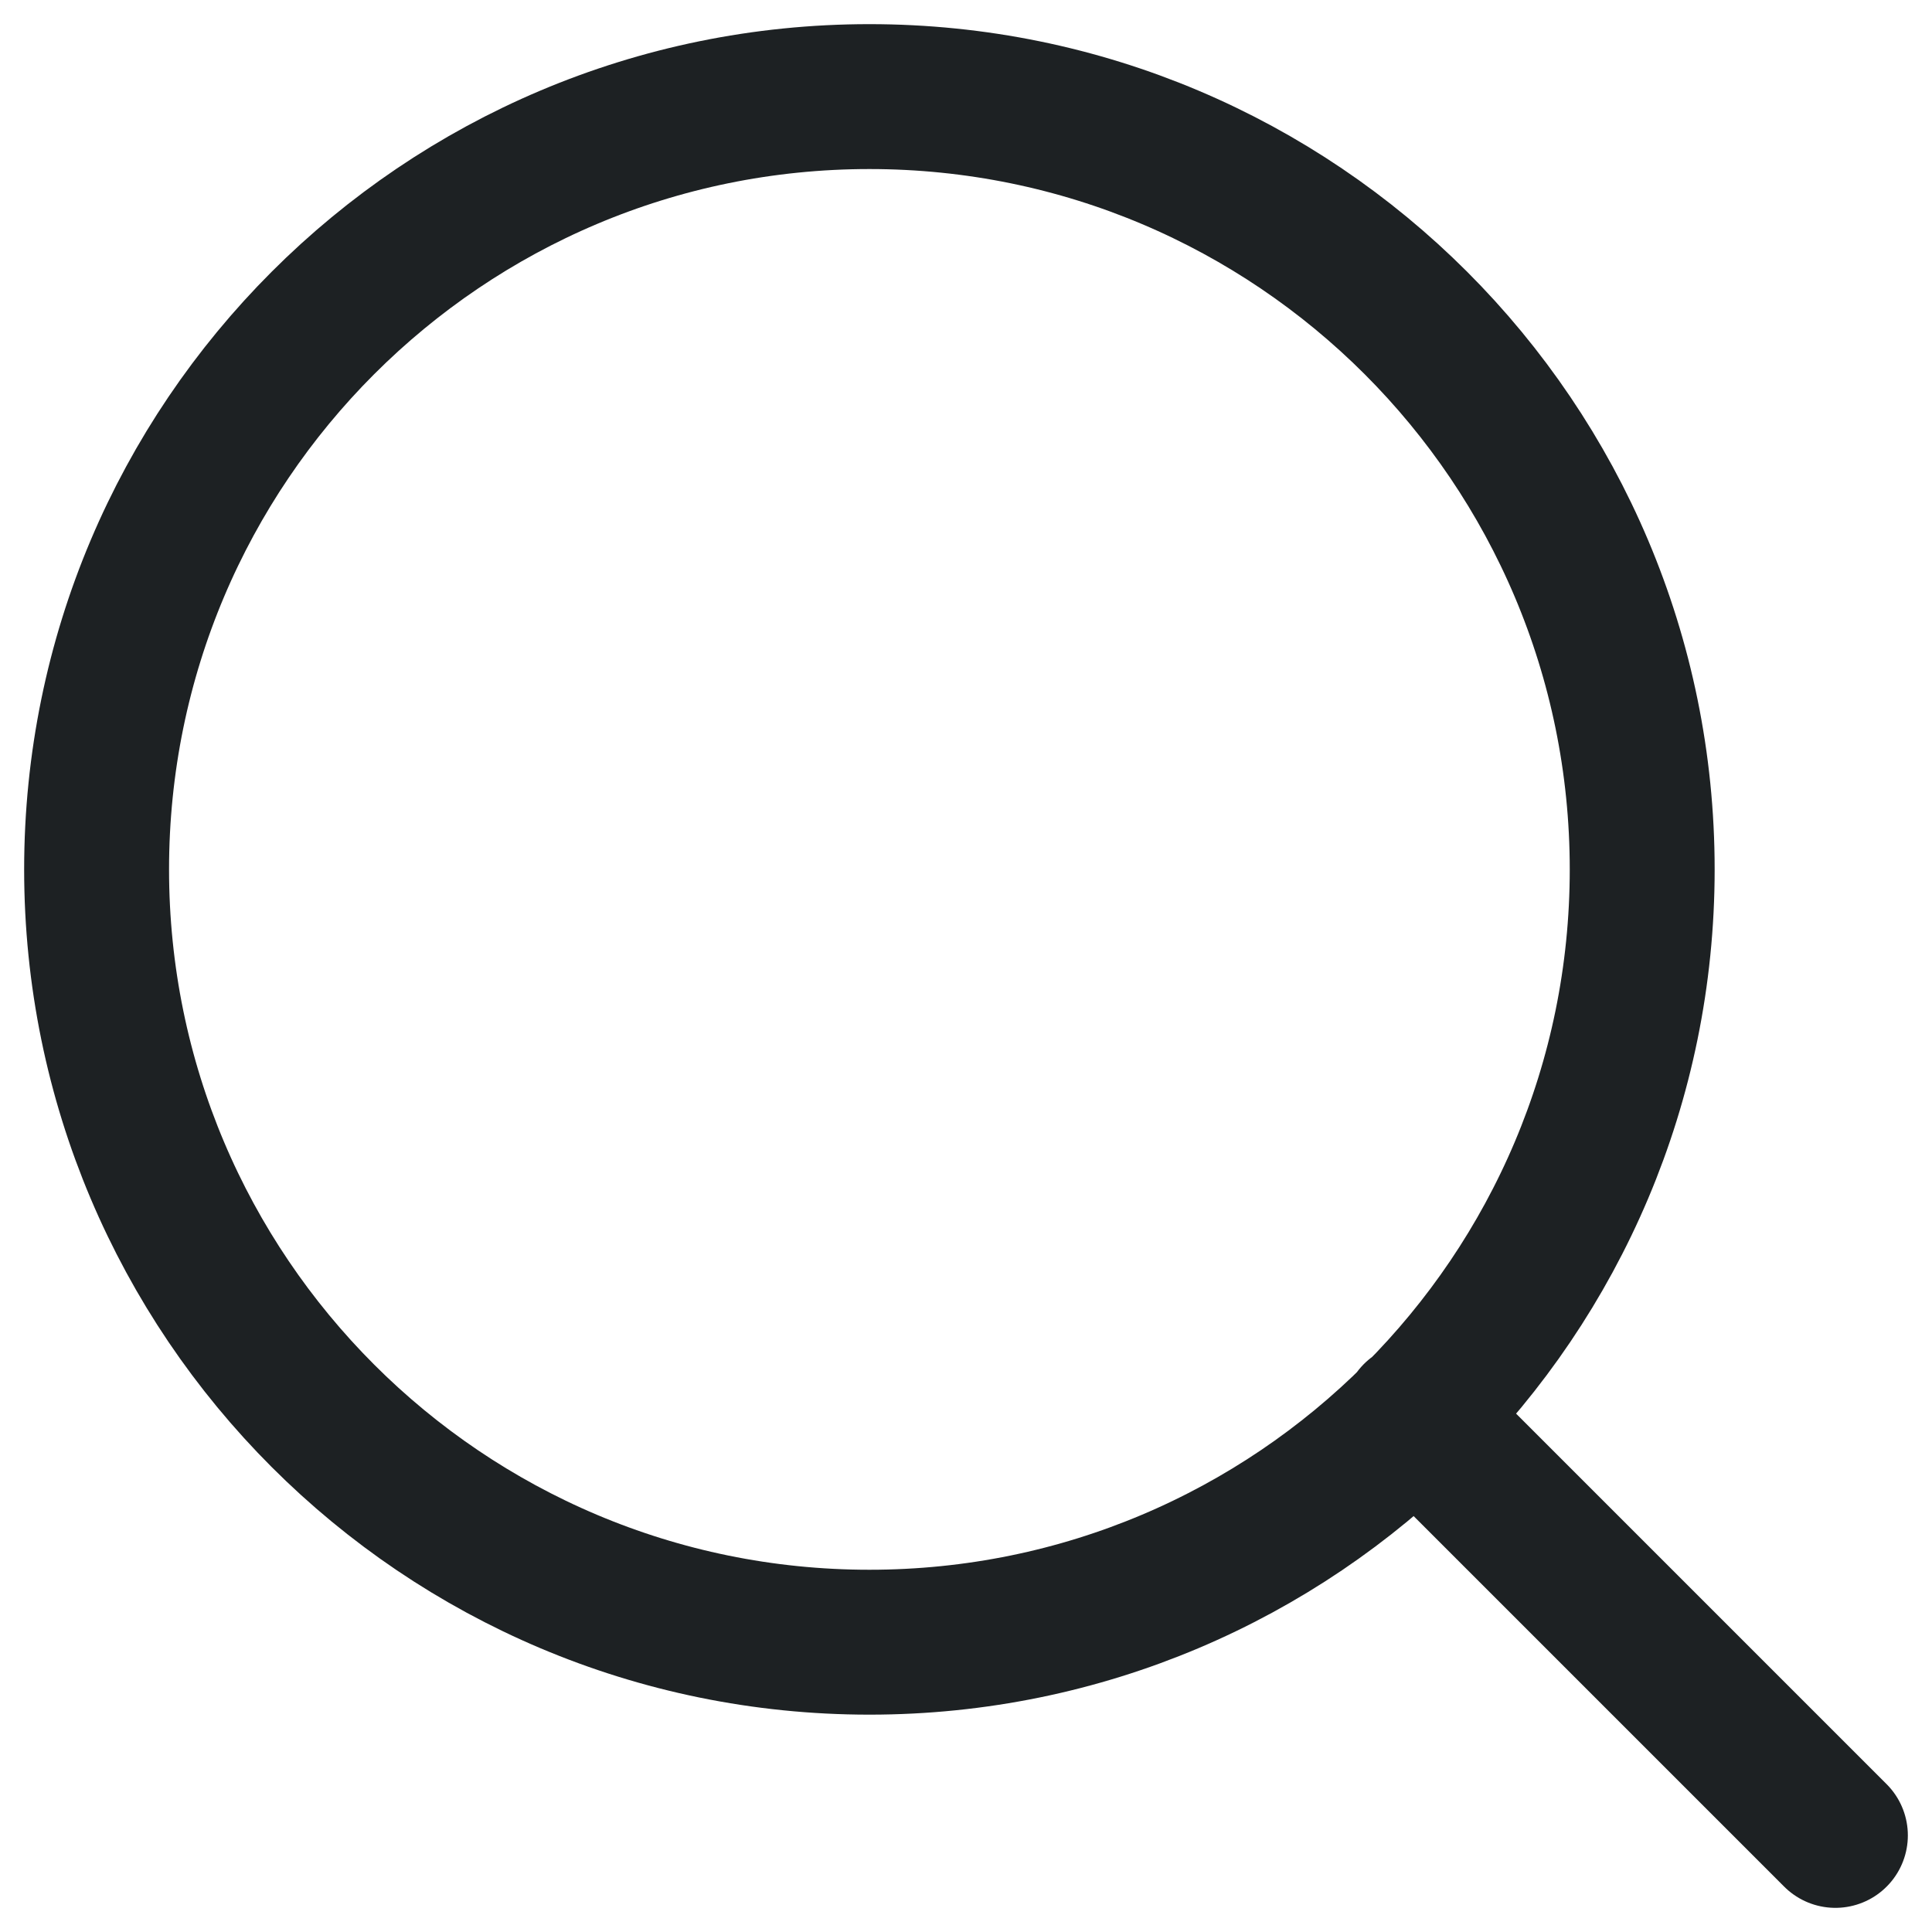
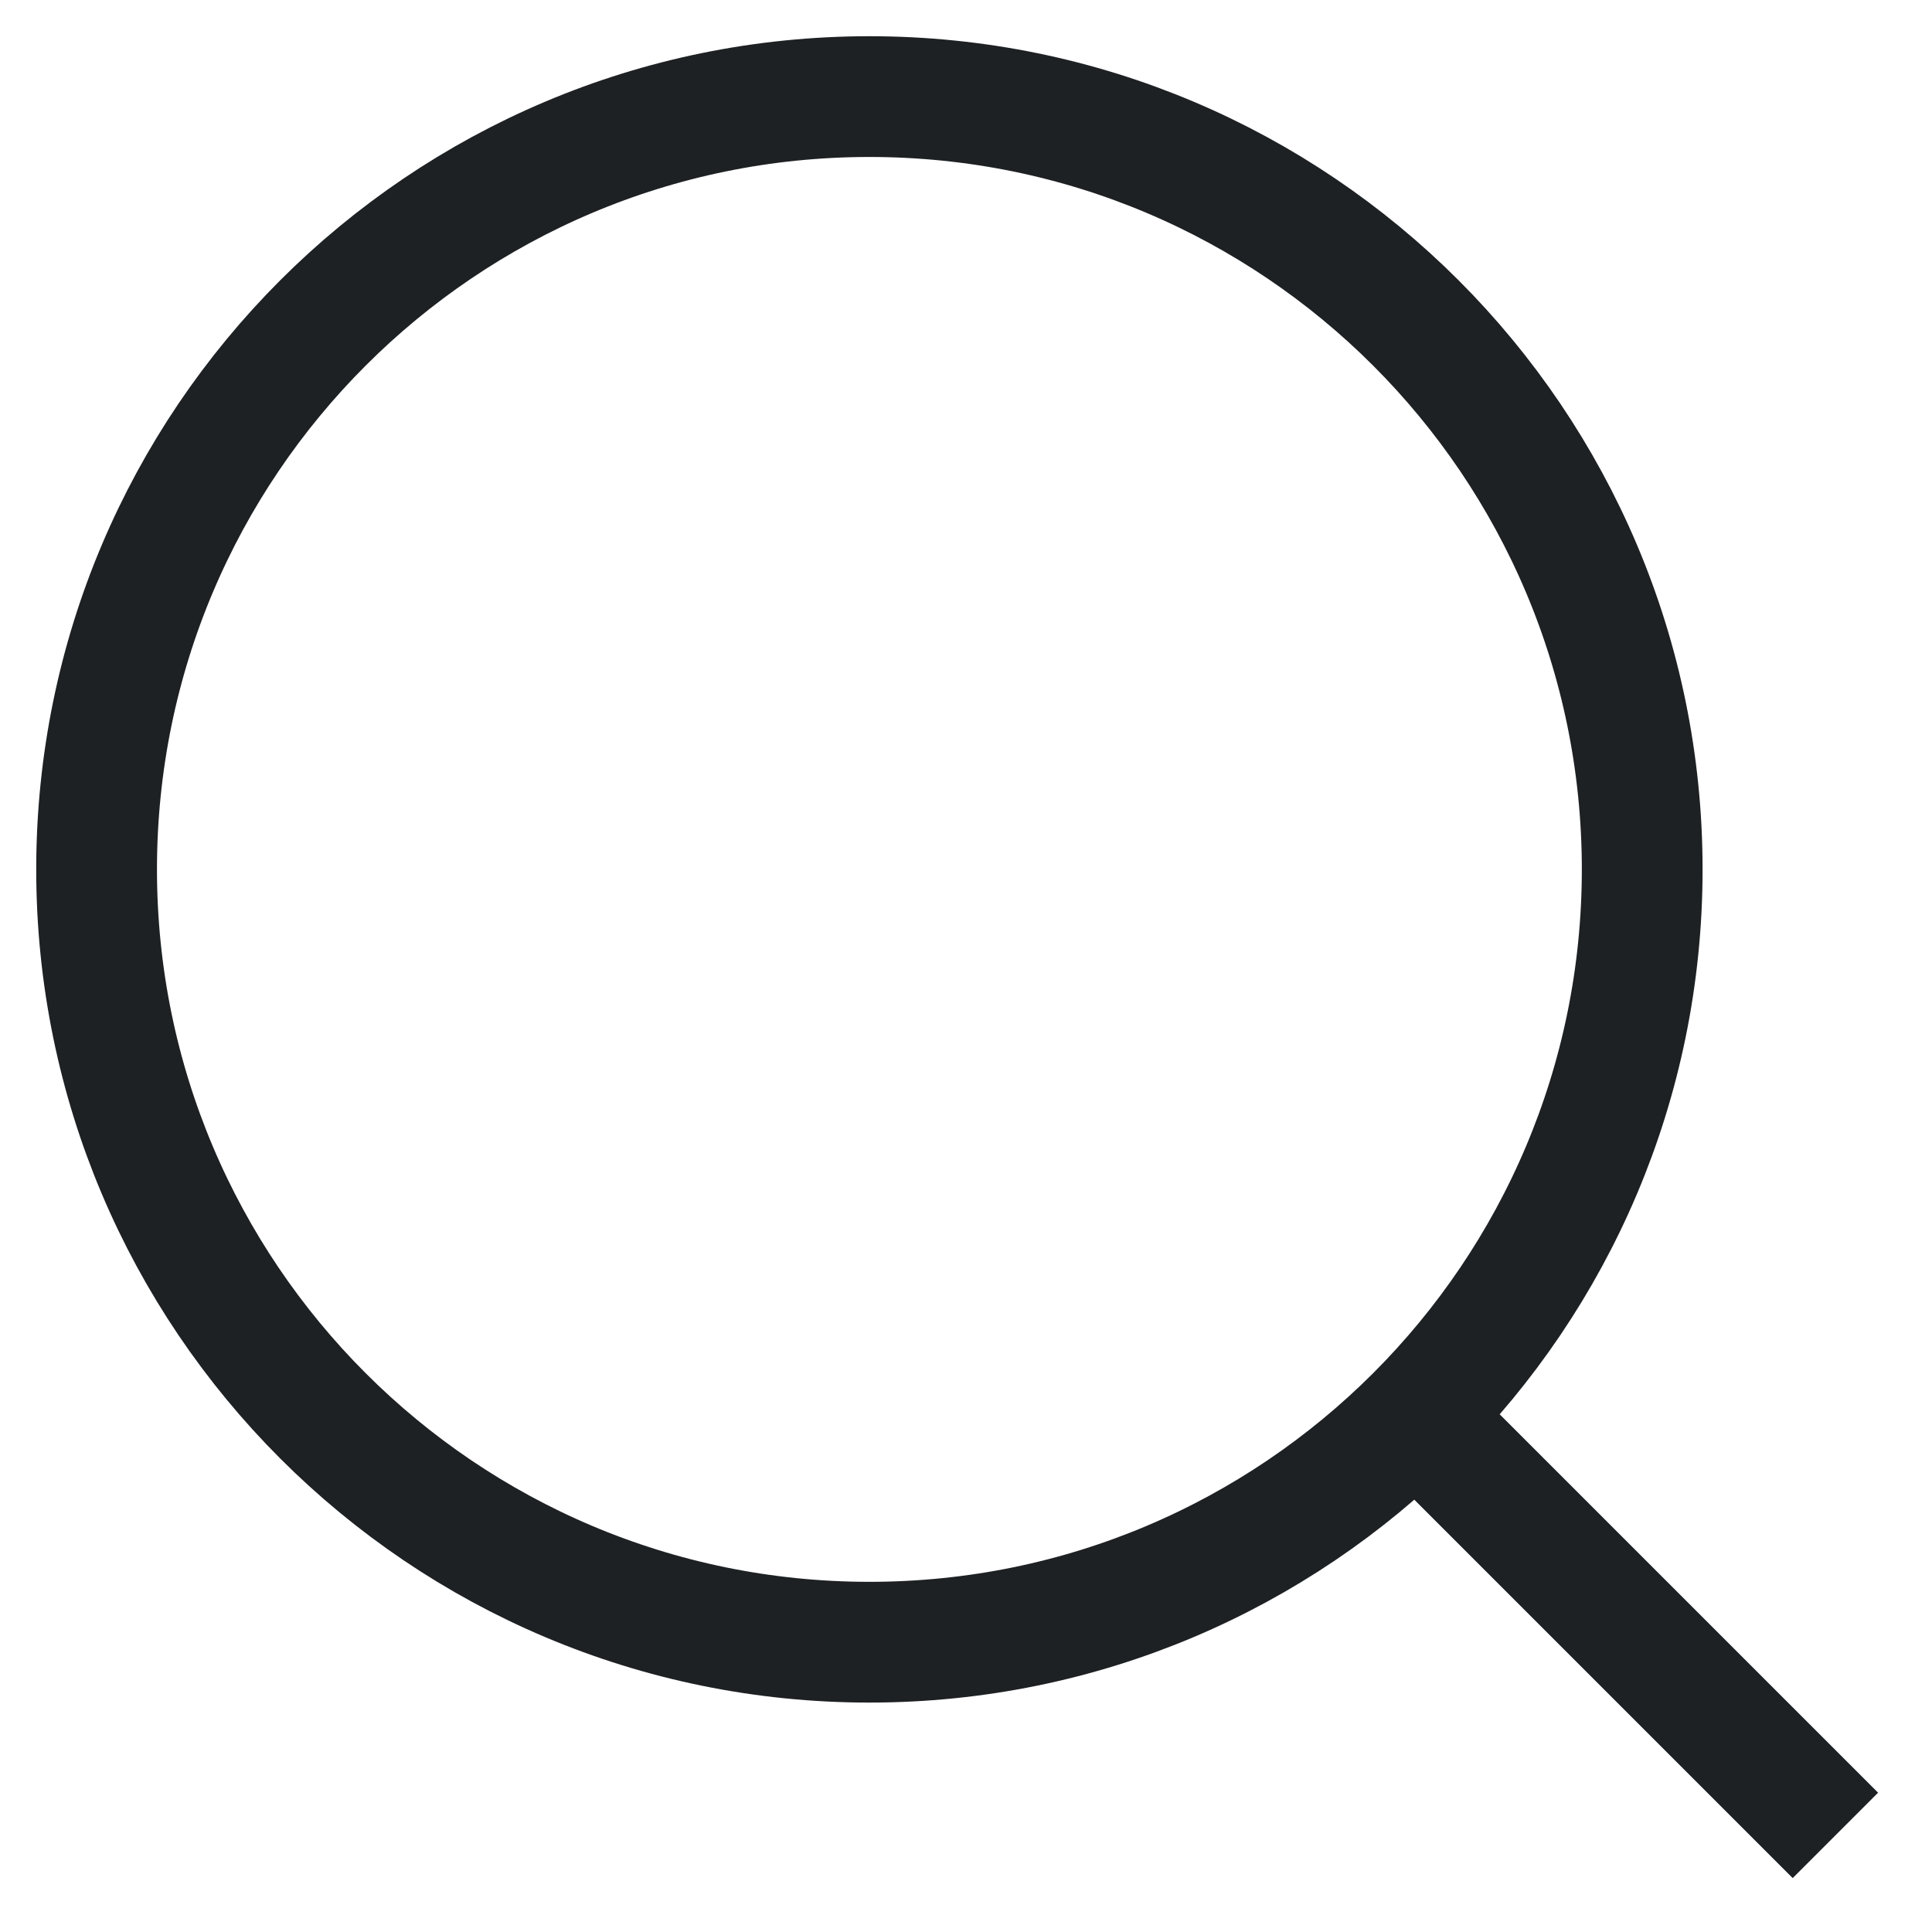
<svg xmlns="http://www.w3.org/2000/svg" viewBox="0 0 16 16" fill="none">
-   <path d="M7.2 13.6A6.4 6.4 0 107.2.8a6.4 6.4 0 000 12.8zm8 1.6l-3.48-3.48" stroke="#1D2123" stroke-width="1.2" stroke-linecap="round" stroke-linejoin="round" />
+   <path d="M7.2 13.6A6.4 6.4 0 107.2.8a6.4 6.4 0 000 12.8zm8 1.6l-3.48-3.48" stroke="#1D2123" strokeWidth="1.2" strokeLinecap="round" strokeLinejoin="round" />
</svg>
